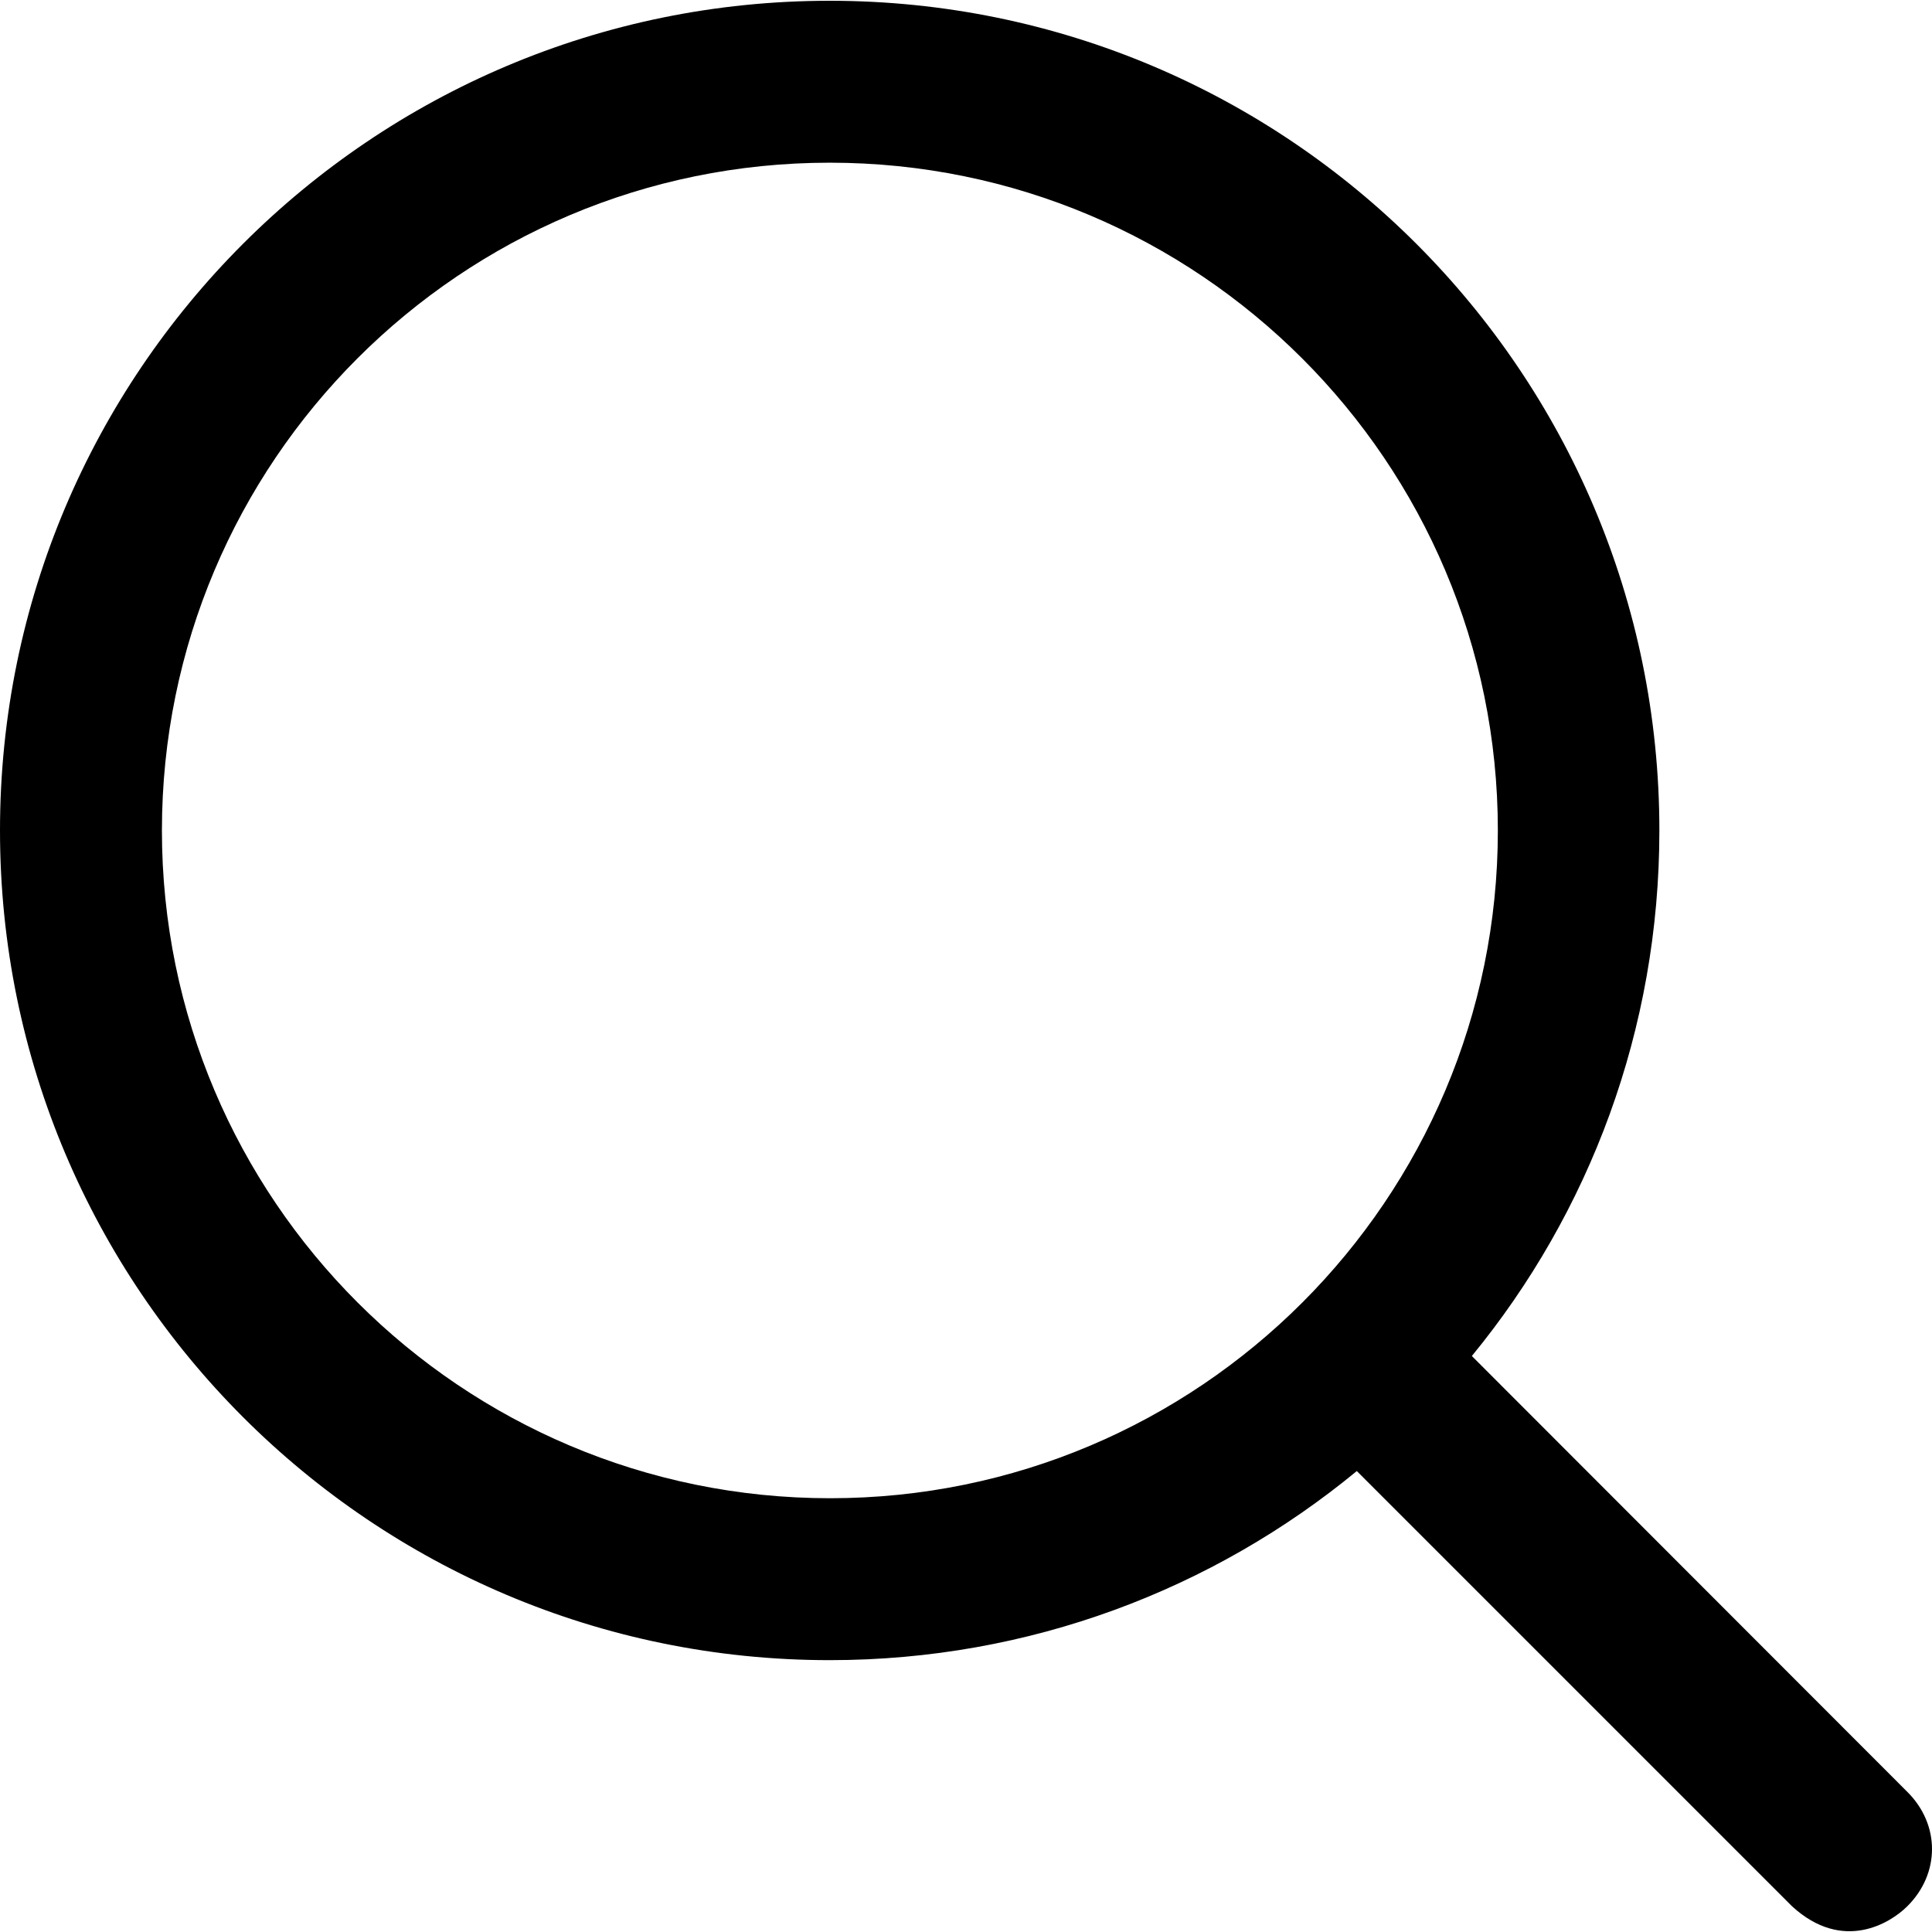
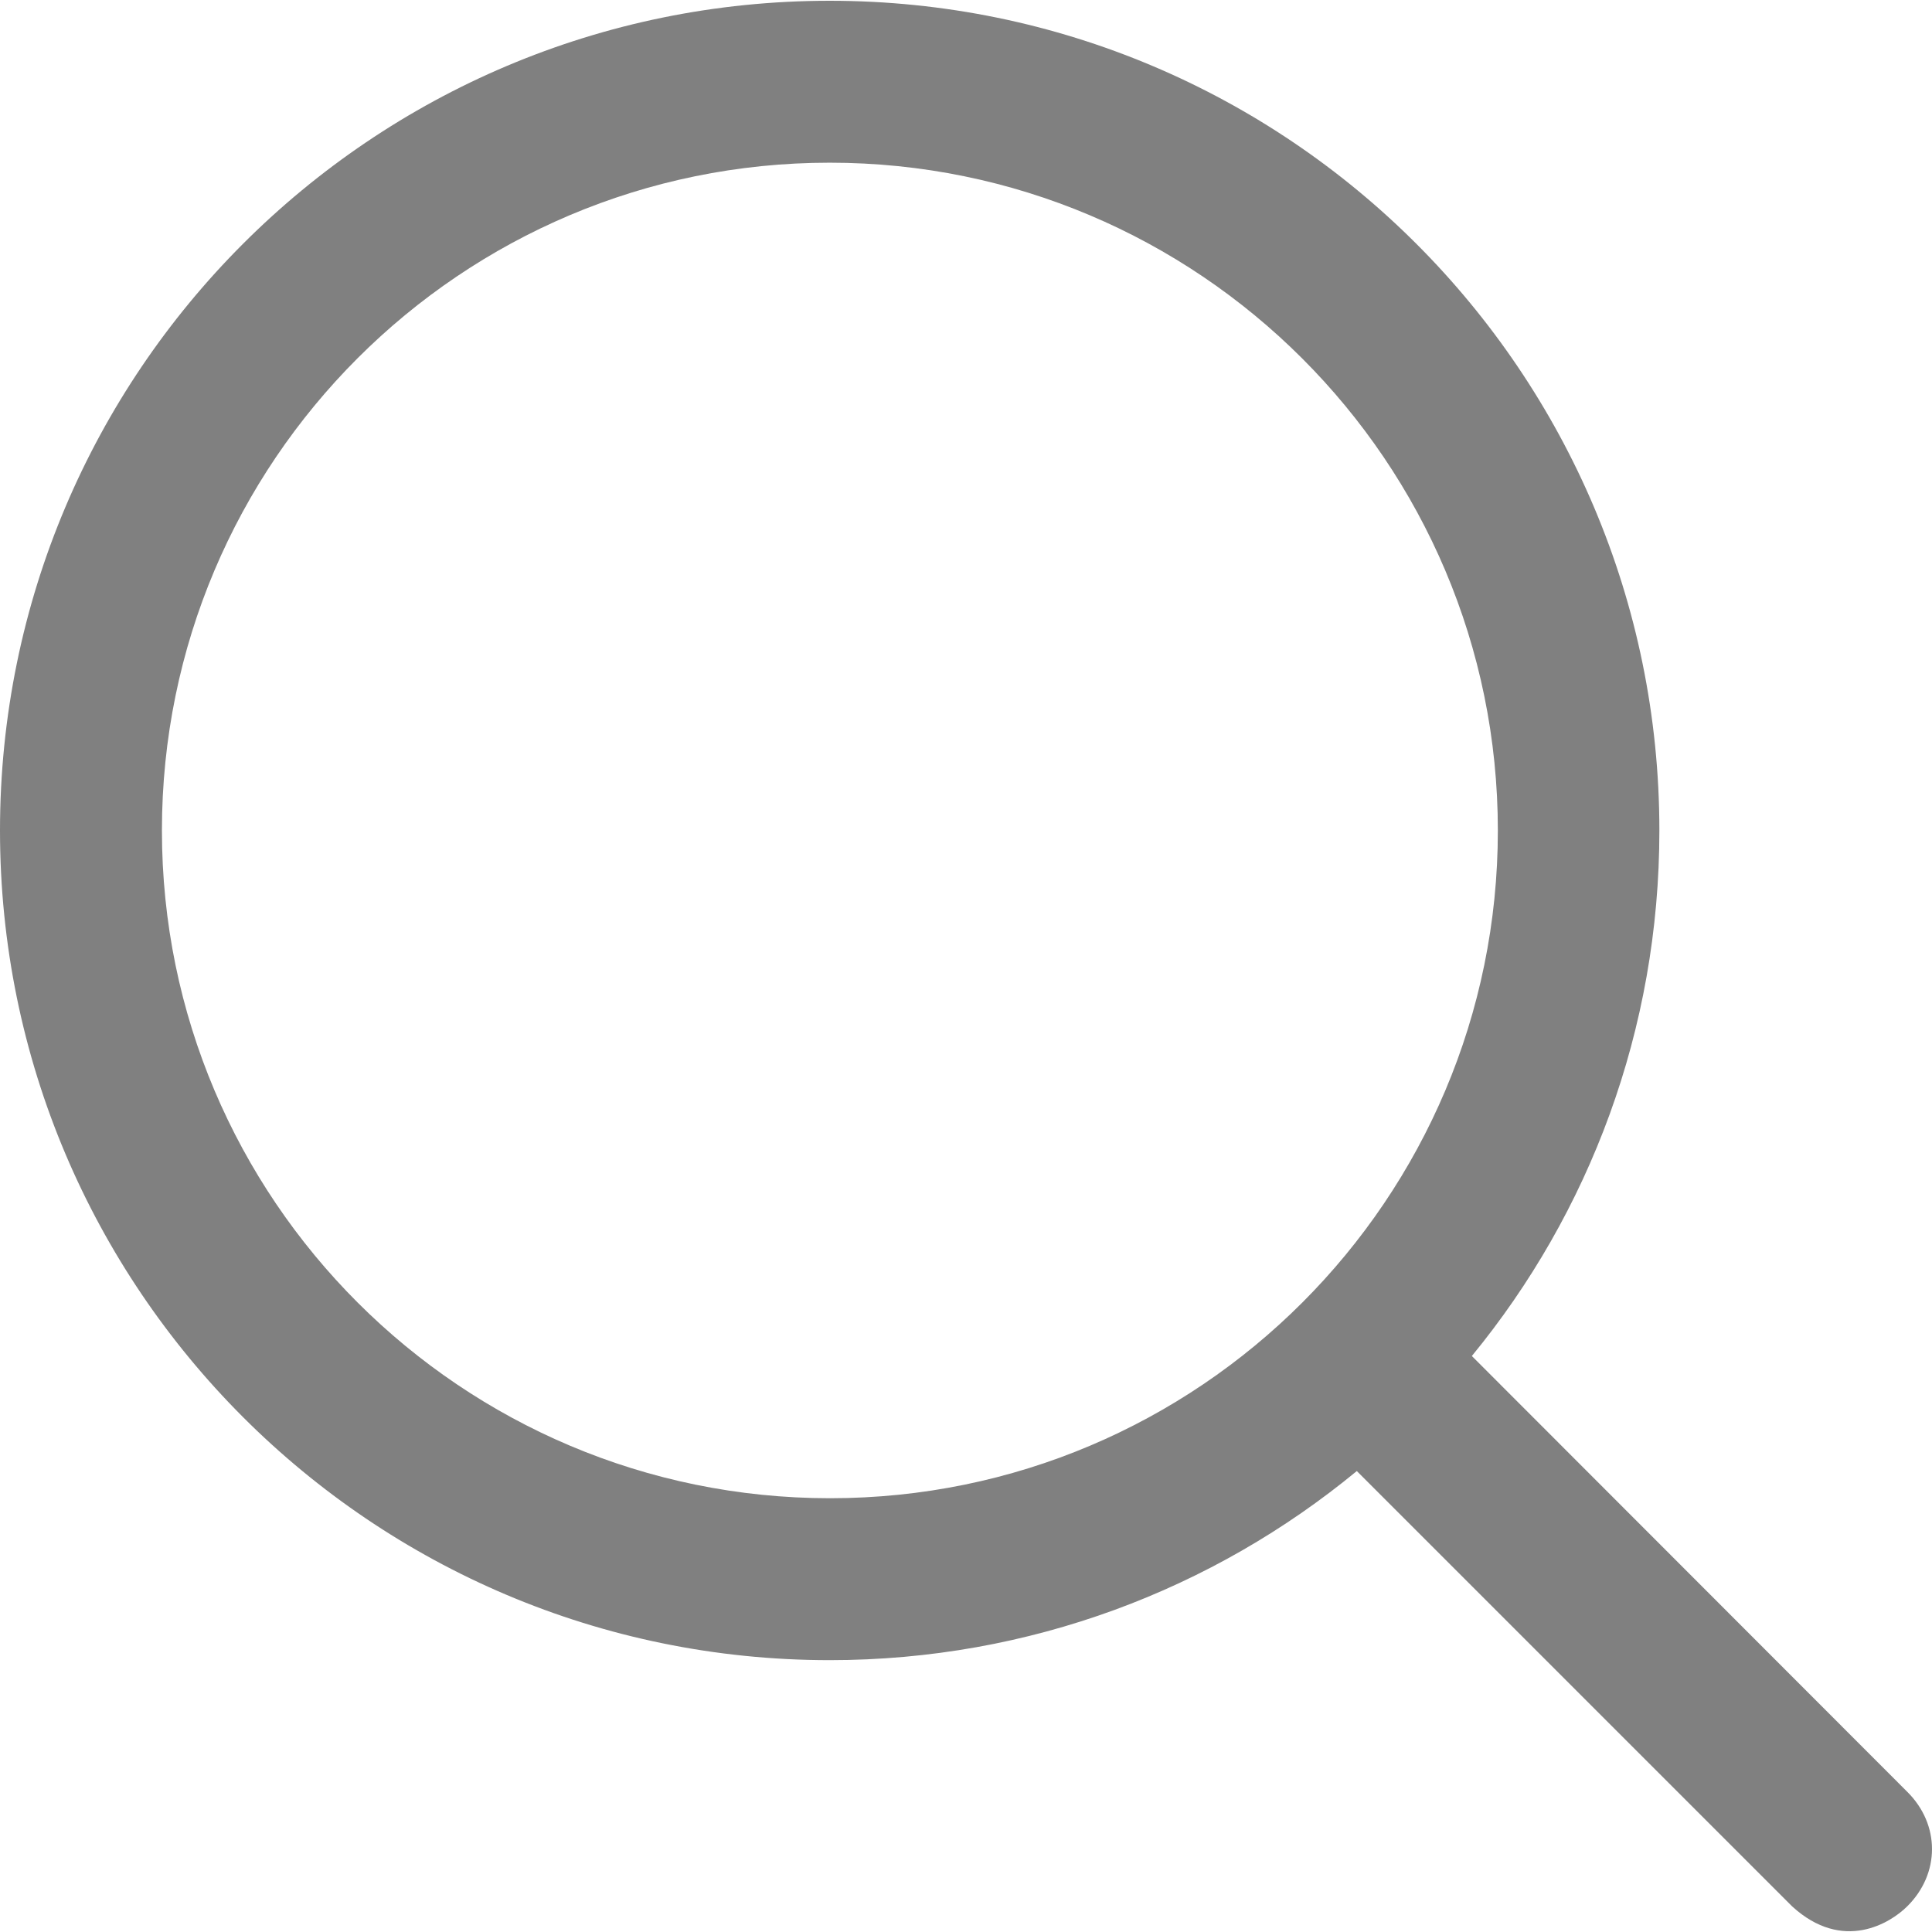
- <svg xmlns="http://www.w3.org/2000/svg" fill="#000000" height="800px" width="800px" version="1.1" id="Capa_1" viewBox="0 0 490.4 490.4" xml:space="preserve">
+ <svg xmlns="http://www.w3.org/2000/svg" fill="#808080" height="800px" width="800px" version="1.1" viewBox="0 0 490.4 490.4" xml:space="preserve">
  <g>
    <path d="M484.1,454.796l-110.5-110.6c29.8-36.3,47.6-82.8,47.6-133.4c0-116.3-94.3-210.6-210.6-210.6S0,94.496,0,210.796   s94.3,210.6,210.6,210.6c50.8,0,97.4-18,133.8-48l110.5,110.5c12.9,11.8,25,4.2,29.2,0C492.5,475.596,492.5,463.096,484.1,454.796z    M41.1,210.796c0-93.6,75.9-169.5,169.5-169.5s169.6,75.9,169.6,169.5s-75.9,169.5-169.5,169.5S41.1,304.396,41.1,210.796z" />
  </g>
</svg>
